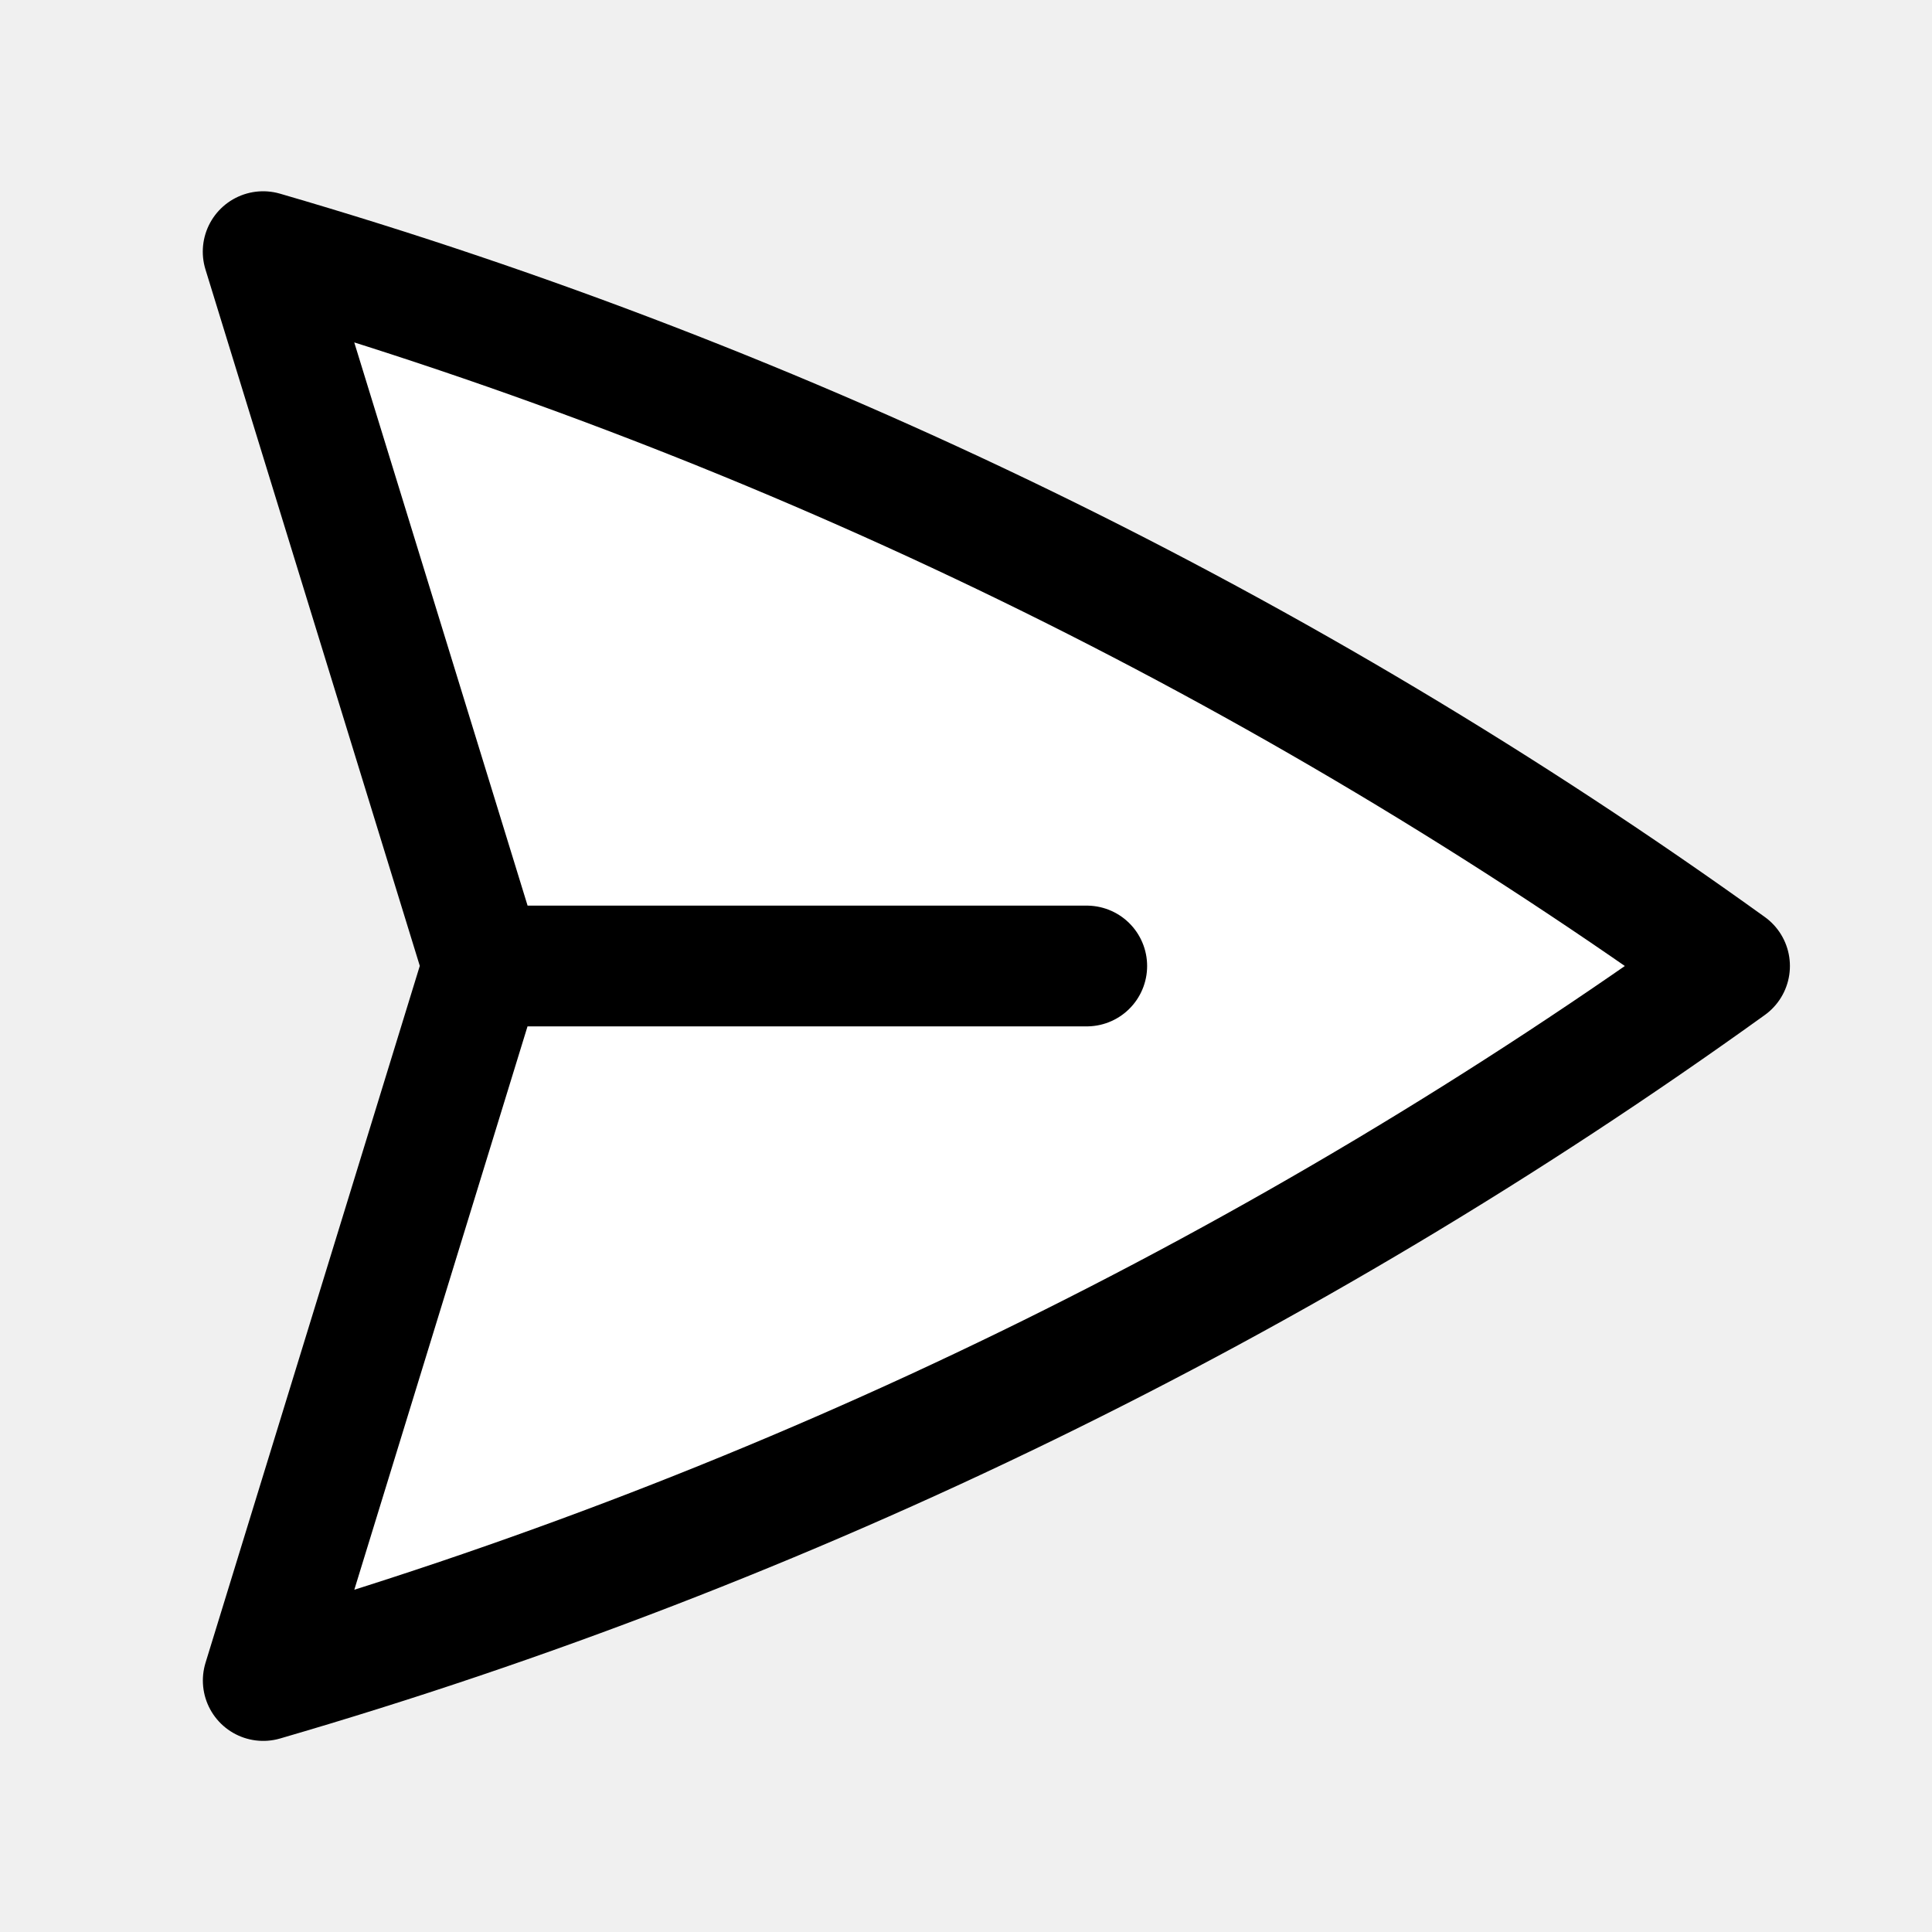
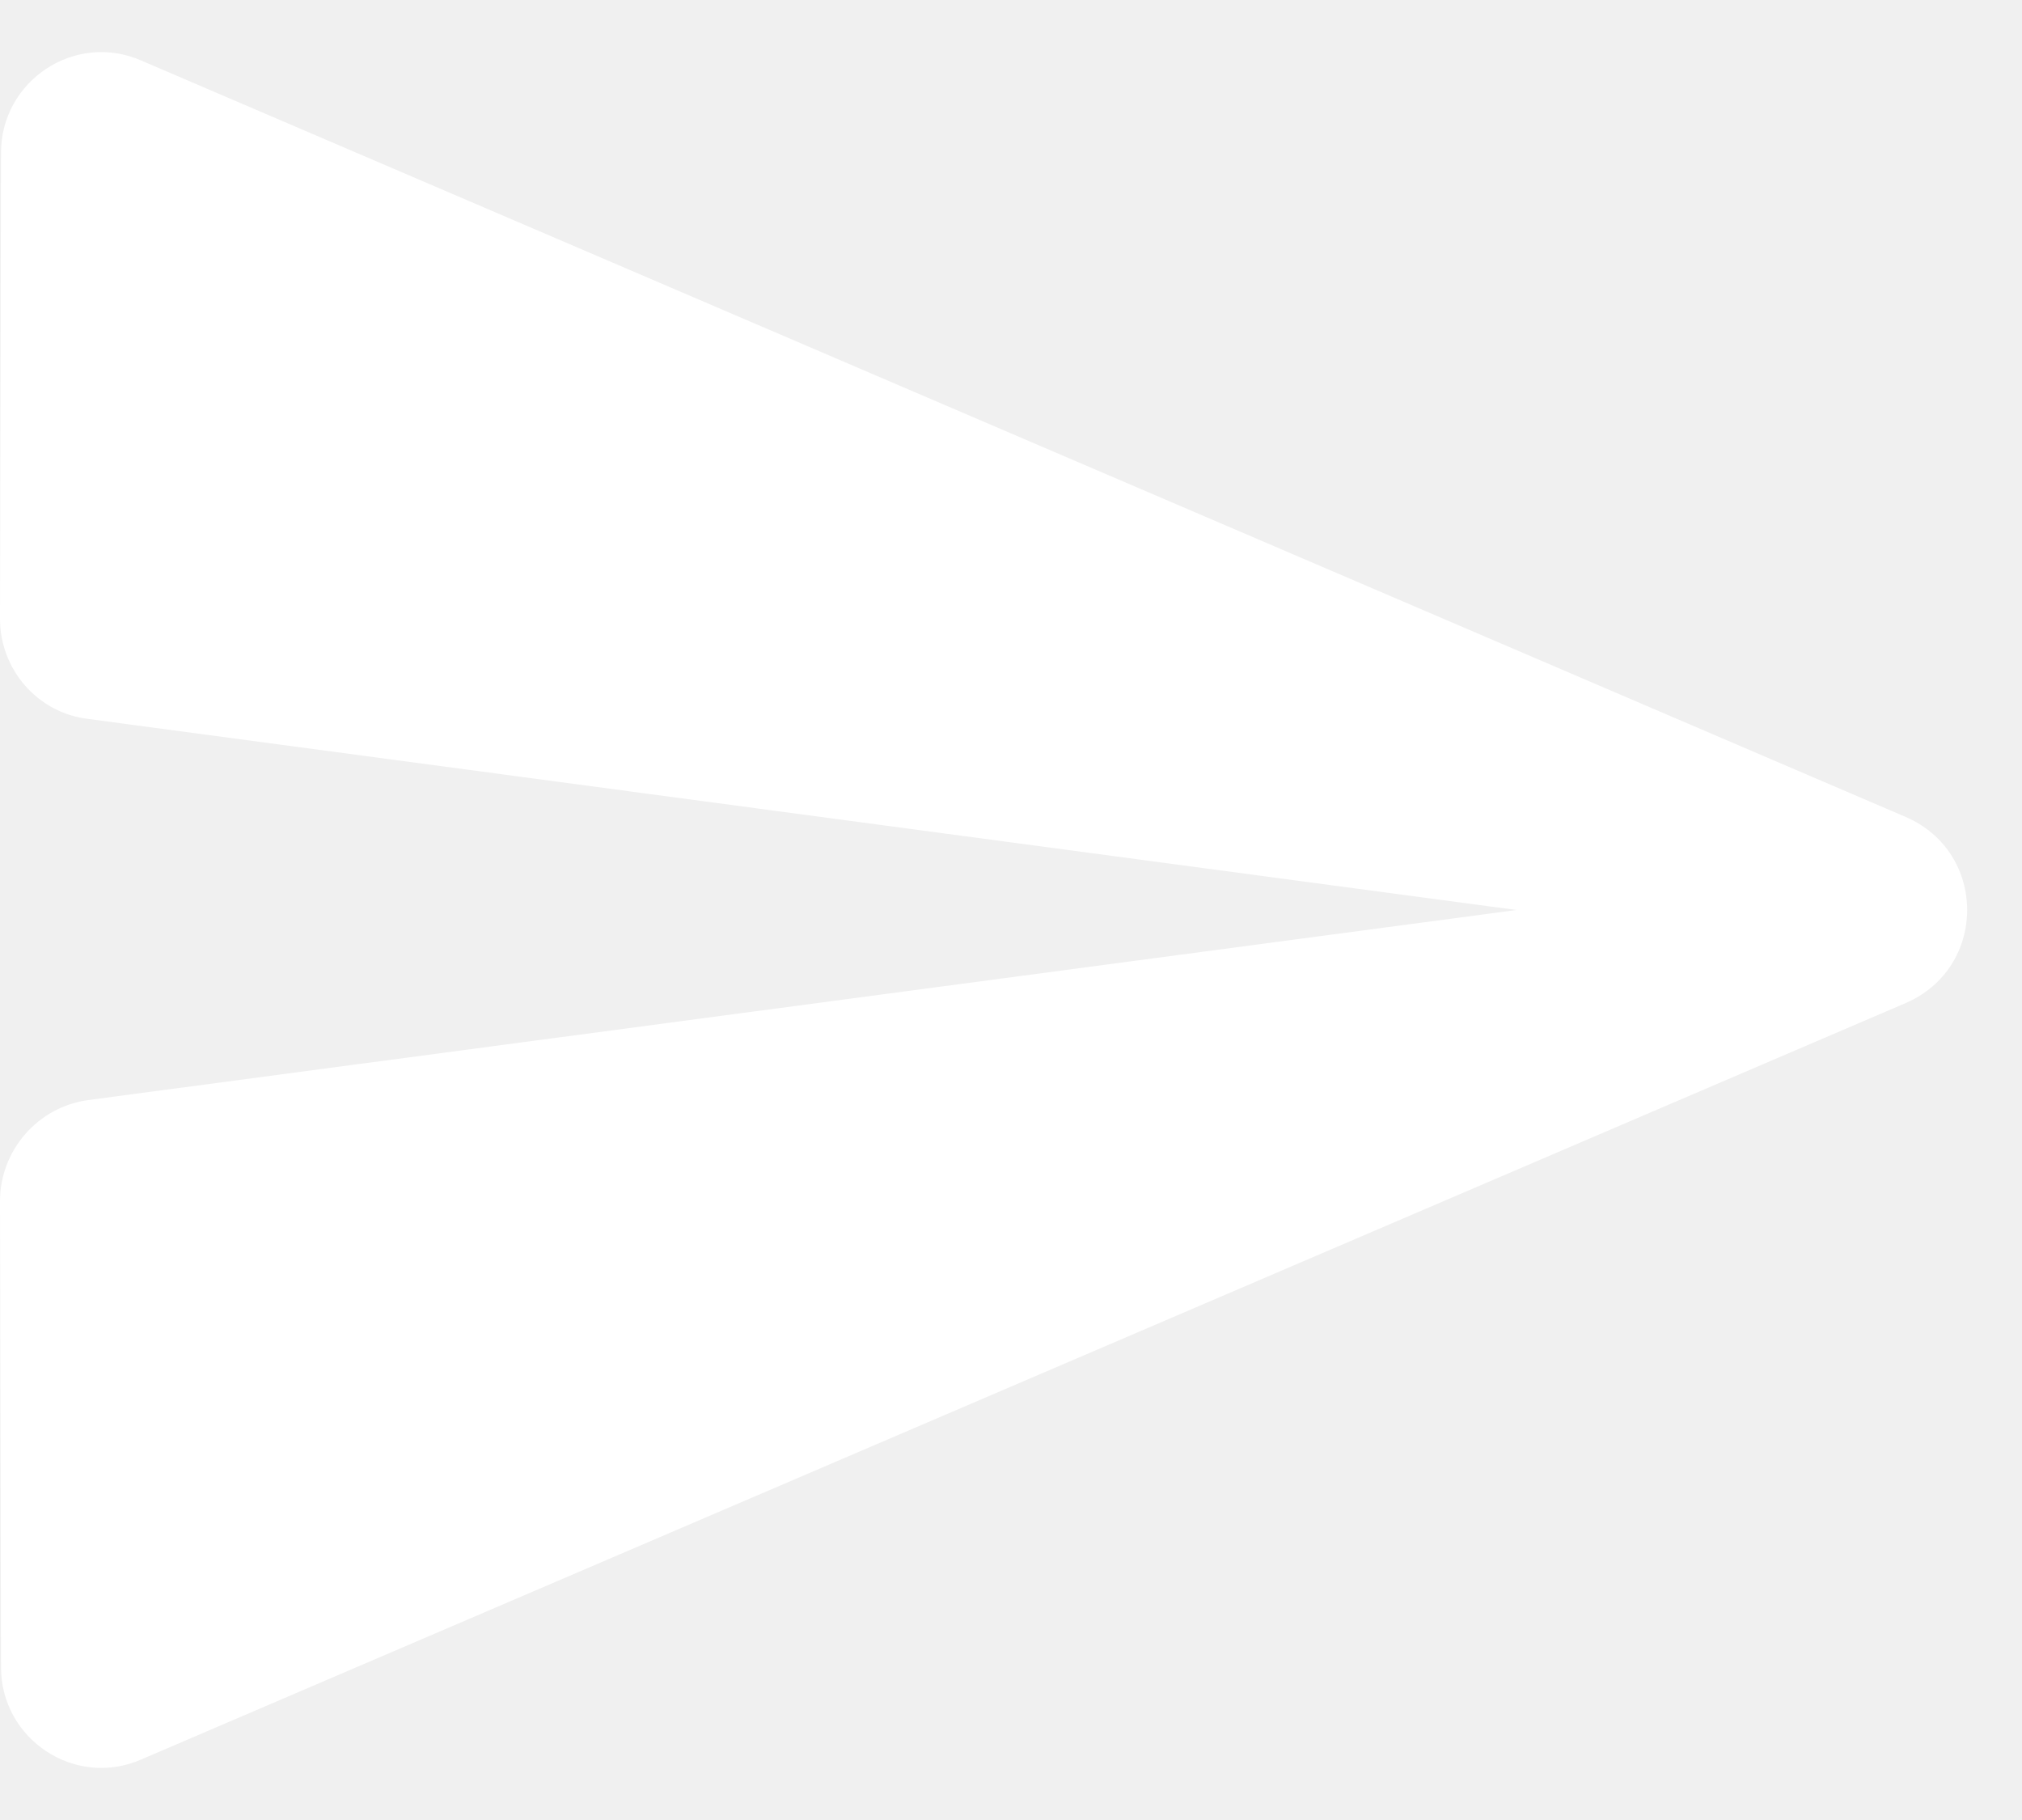
- <svg xmlns="http://www.w3.org/2000/svg" fill="#ffffff" viewBox="0 0 24 24" stroke-width="1.5" stroke="currentColor" class="w-6 h-6">
-   <path stroke-linecap="round" stroke-linejoin="round" d="M6 12L3.269 3.126A59.768 59.768 0 0121.485 12 59.77 59.77 0 013.27 20.876L5.999 12zm0 0h7.5" />
+ <svg xmlns="http://www.w3.org/2000/svg" width="20px" height="18px" viewBox="0 0 20 18" version="1.1">
+   <g id="Icons" stroke="none" stroke-width="1" fill="none" fill-rule="evenodd">
+     <g id="Rounded" transform="translate(-374, -1529)">
+       <g id="Content" transform="translate(100, 1428)">
+         <g id="-Round-/-Content-/-send" transform="translate(272, 98)">
+           <g>
+             <polygon id="Path" points="0 0 24 0 24 24 0 24" />
+             <path d="M3.4,20.4 L20.85,12.92 C21.66,12.57 21.66,11.43 20.85,11.08 L3.4,3.6 C2.74,3.31 2.01,3.8 2.01,4.51 L2,9.12 C2,9.62 2.37,10.05 2.87,10.11 L17,12 L2.87,13.88 C2.37,13.95 2,14.38 2,14.88 L2.01,19.49 C2.01,20.2 2.74,20.69 3.4,20.4 Z" id="🔹Icon-Color" fill="#FFFFFF" />
+           </g>
+         </g>
+       </g>
+     </g>
+   </g>
</svg>
